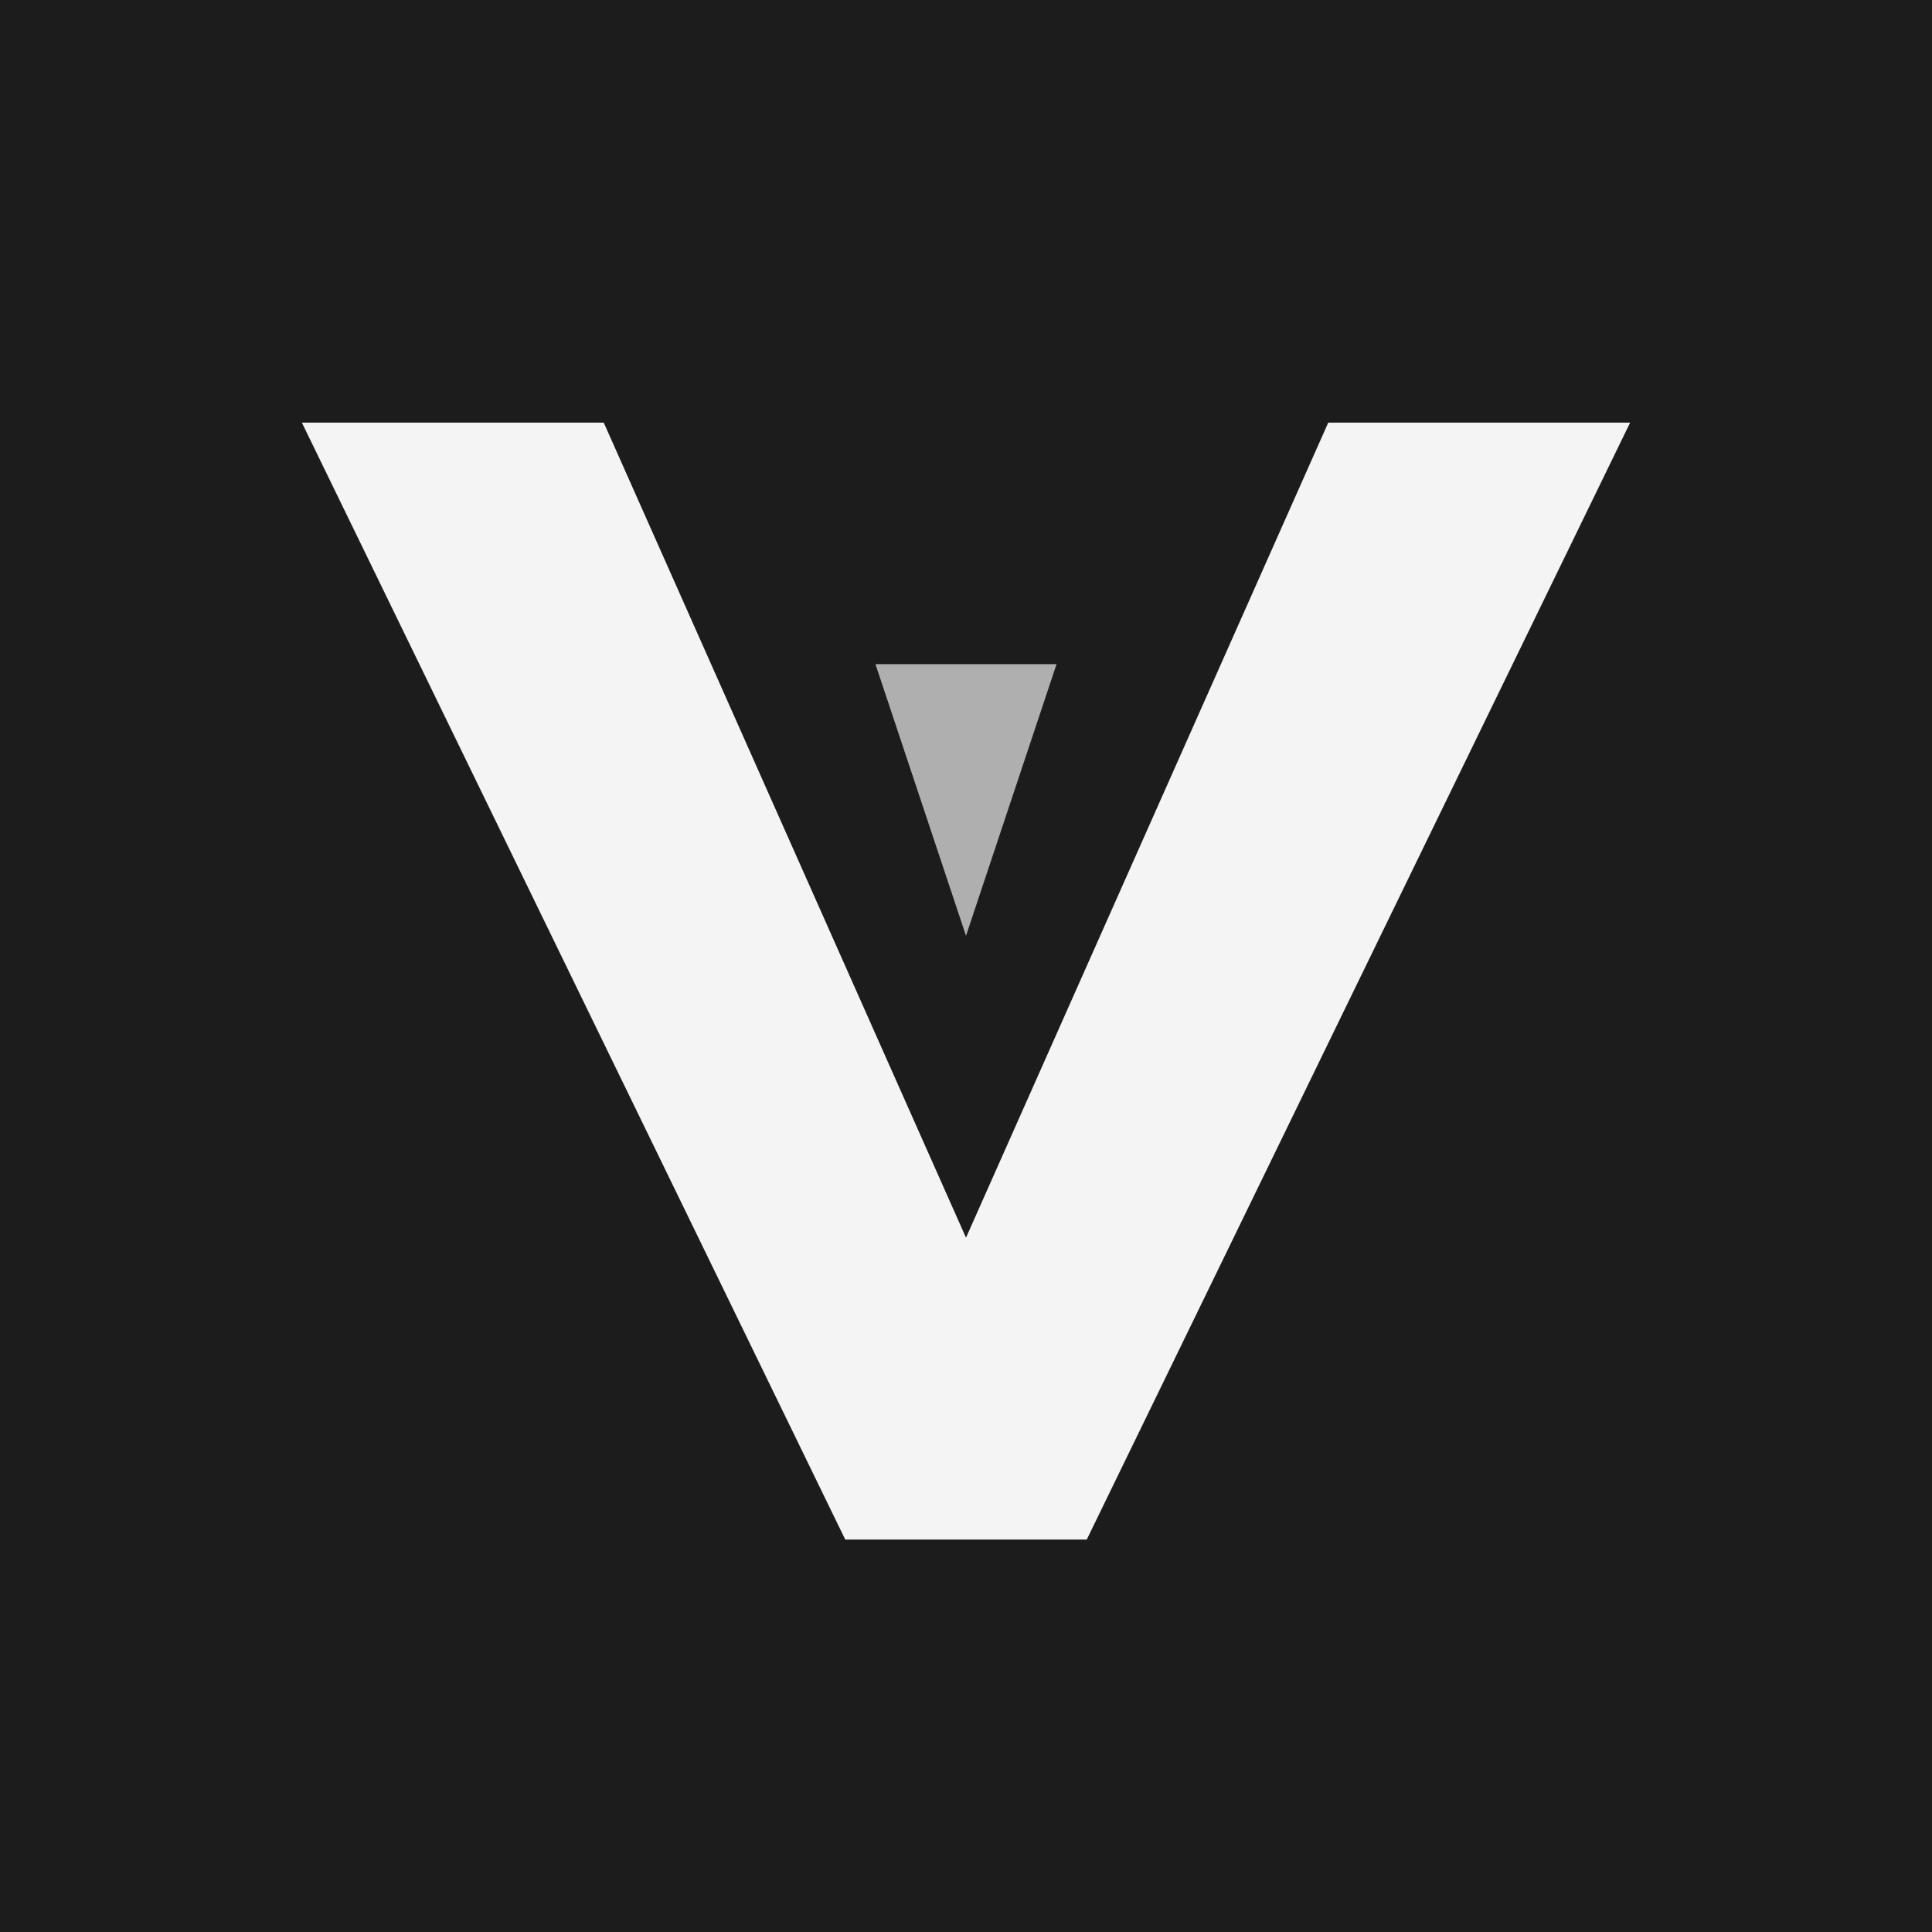
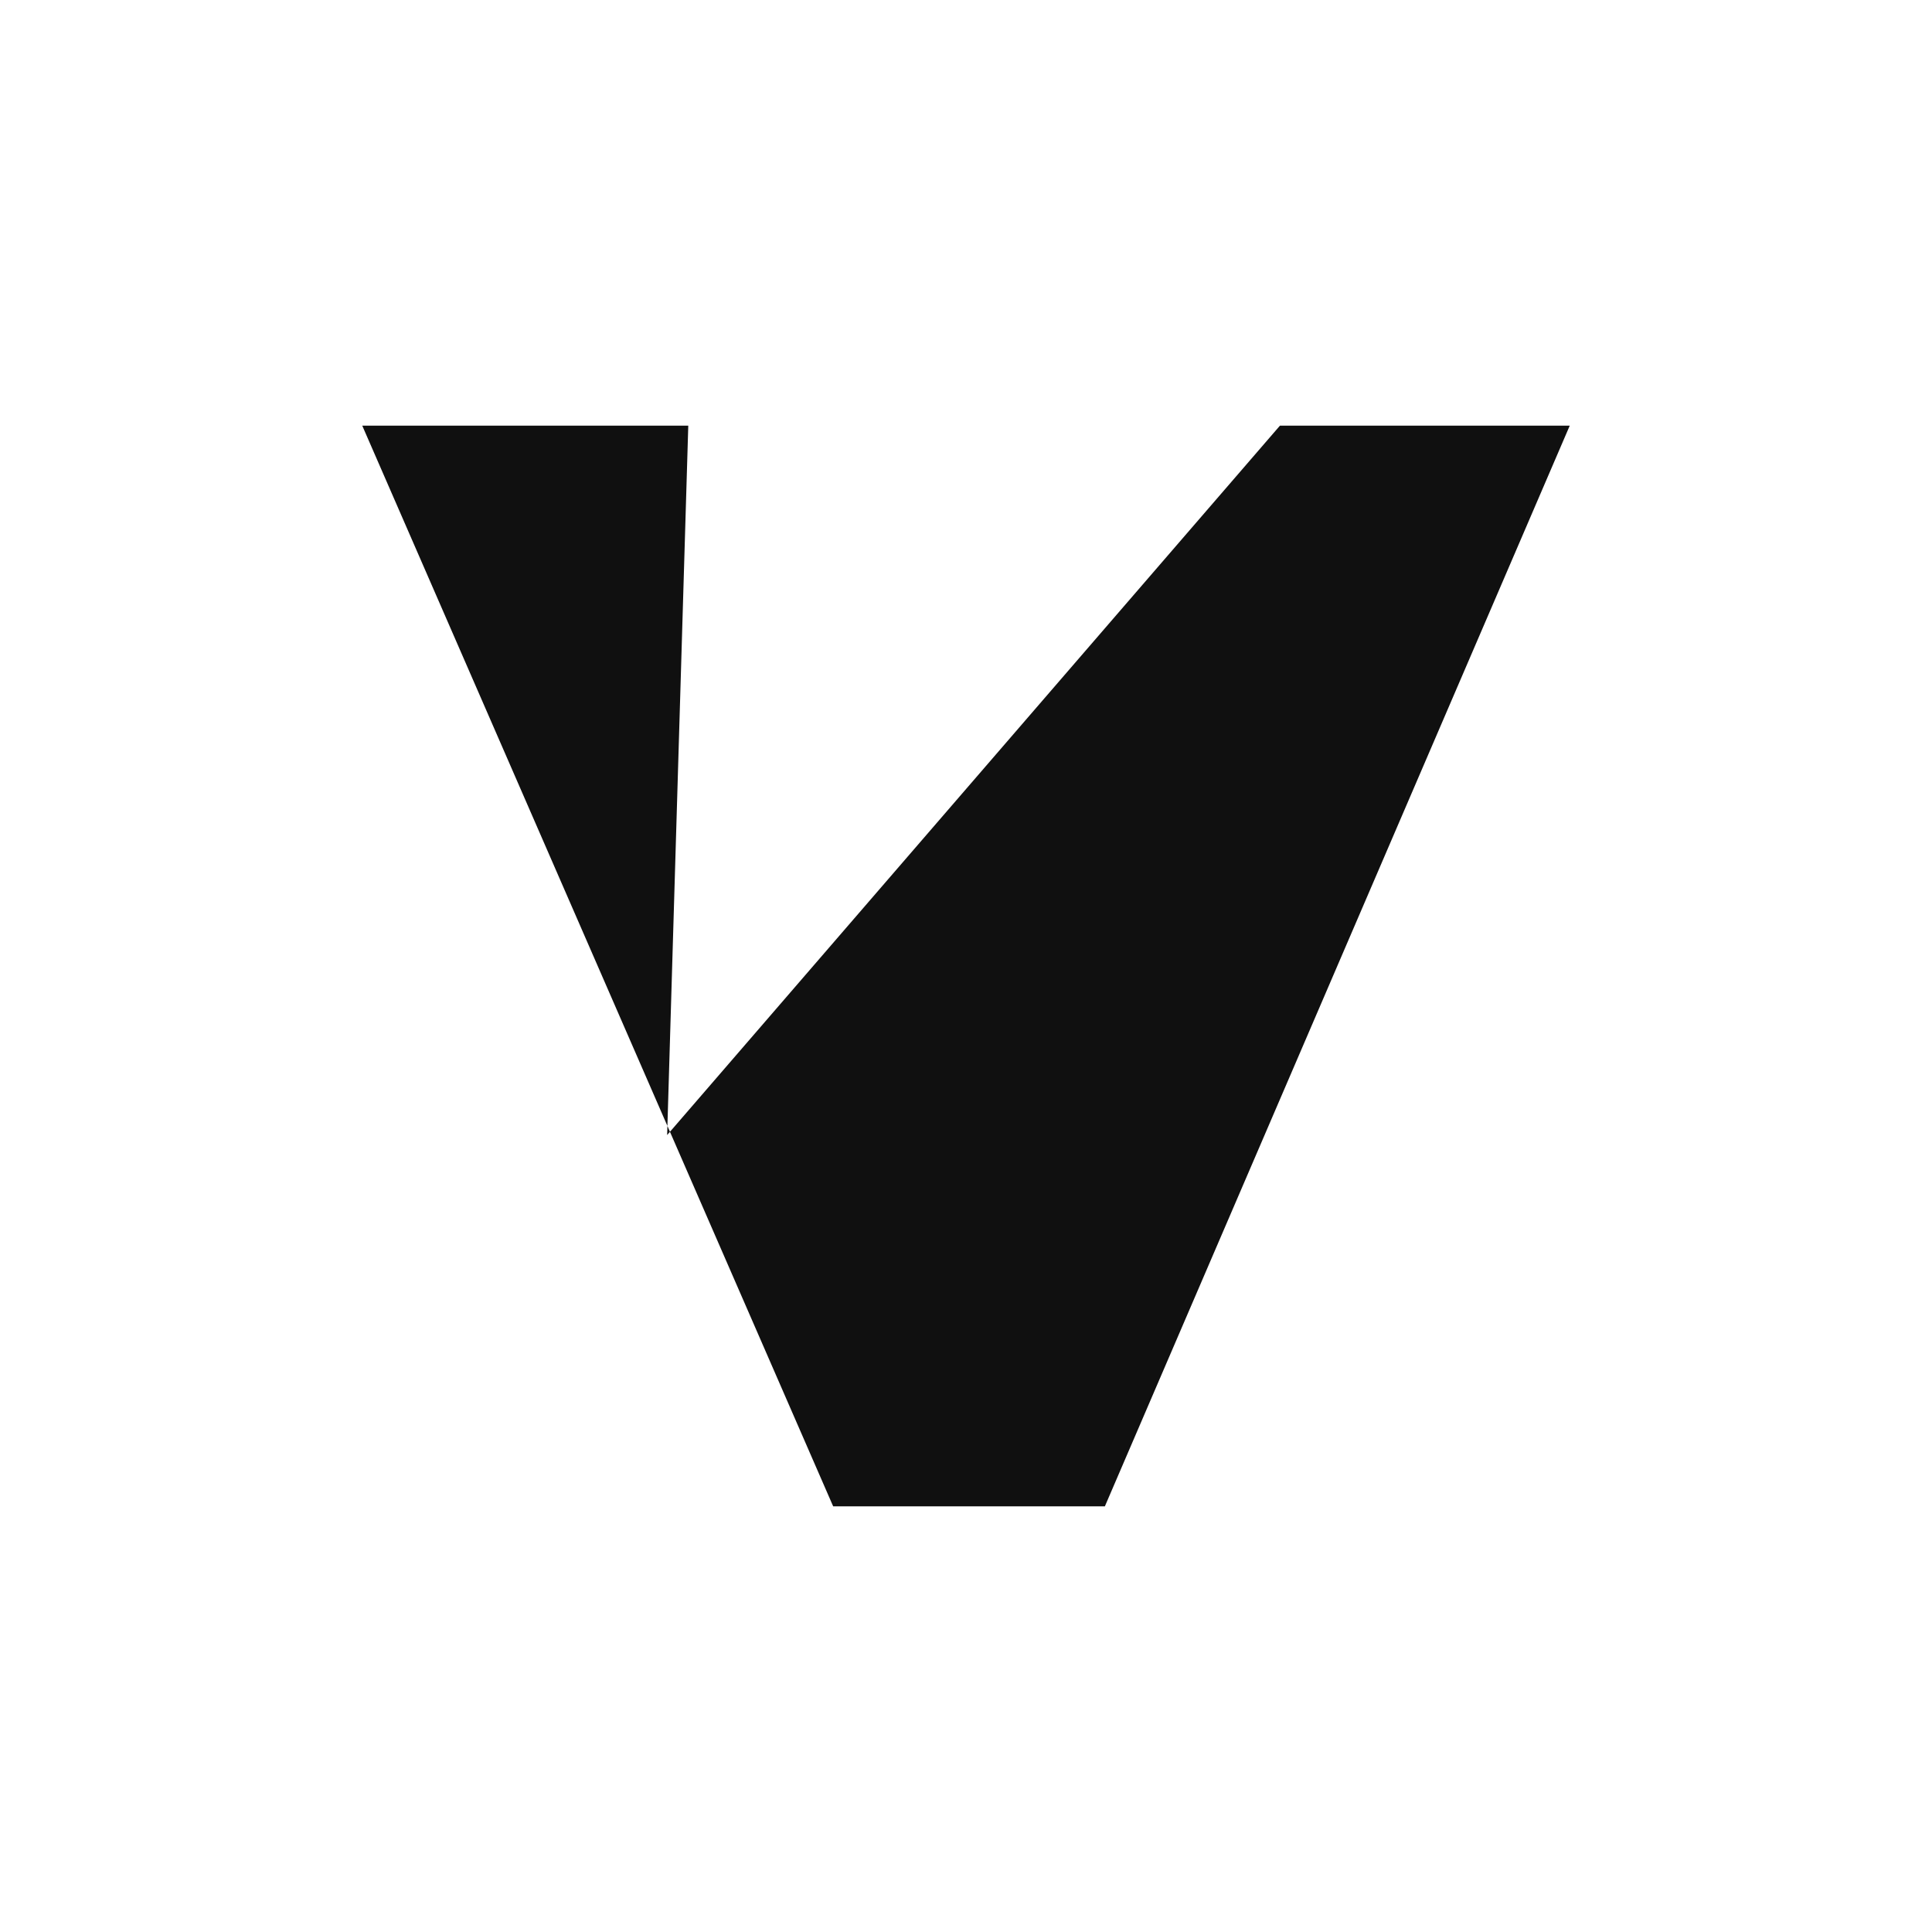
<svg xmlns="http://www.w3.org/2000/svg" viewBox="0 0 64 64" role="img" aria-label="Ventricura">
-   <rect width="64" height="64" fill="#1c1c1c" />
-   <path d="M10 14h10l12 27 12-27h10L36 51h-8L10 14Z" fill="#f4f4f4" />
-   <path d="M29 22h6l-3 9-3-9Z" fill="#afafaf" />
+   <style>
+     .v-mark { fill: #101010; }
+     @media (prefers-color-scheme: dark) {
+       .v-mark { fill: #f5f5f0; }
+     }
+   </style>
+   <polygon class="v-mark" points="12,14.1 27.6,49.9 36.6,49.9 52,14.1 42.4,14.1 22.1,37.6 22.8,14.1" />
</svg>
